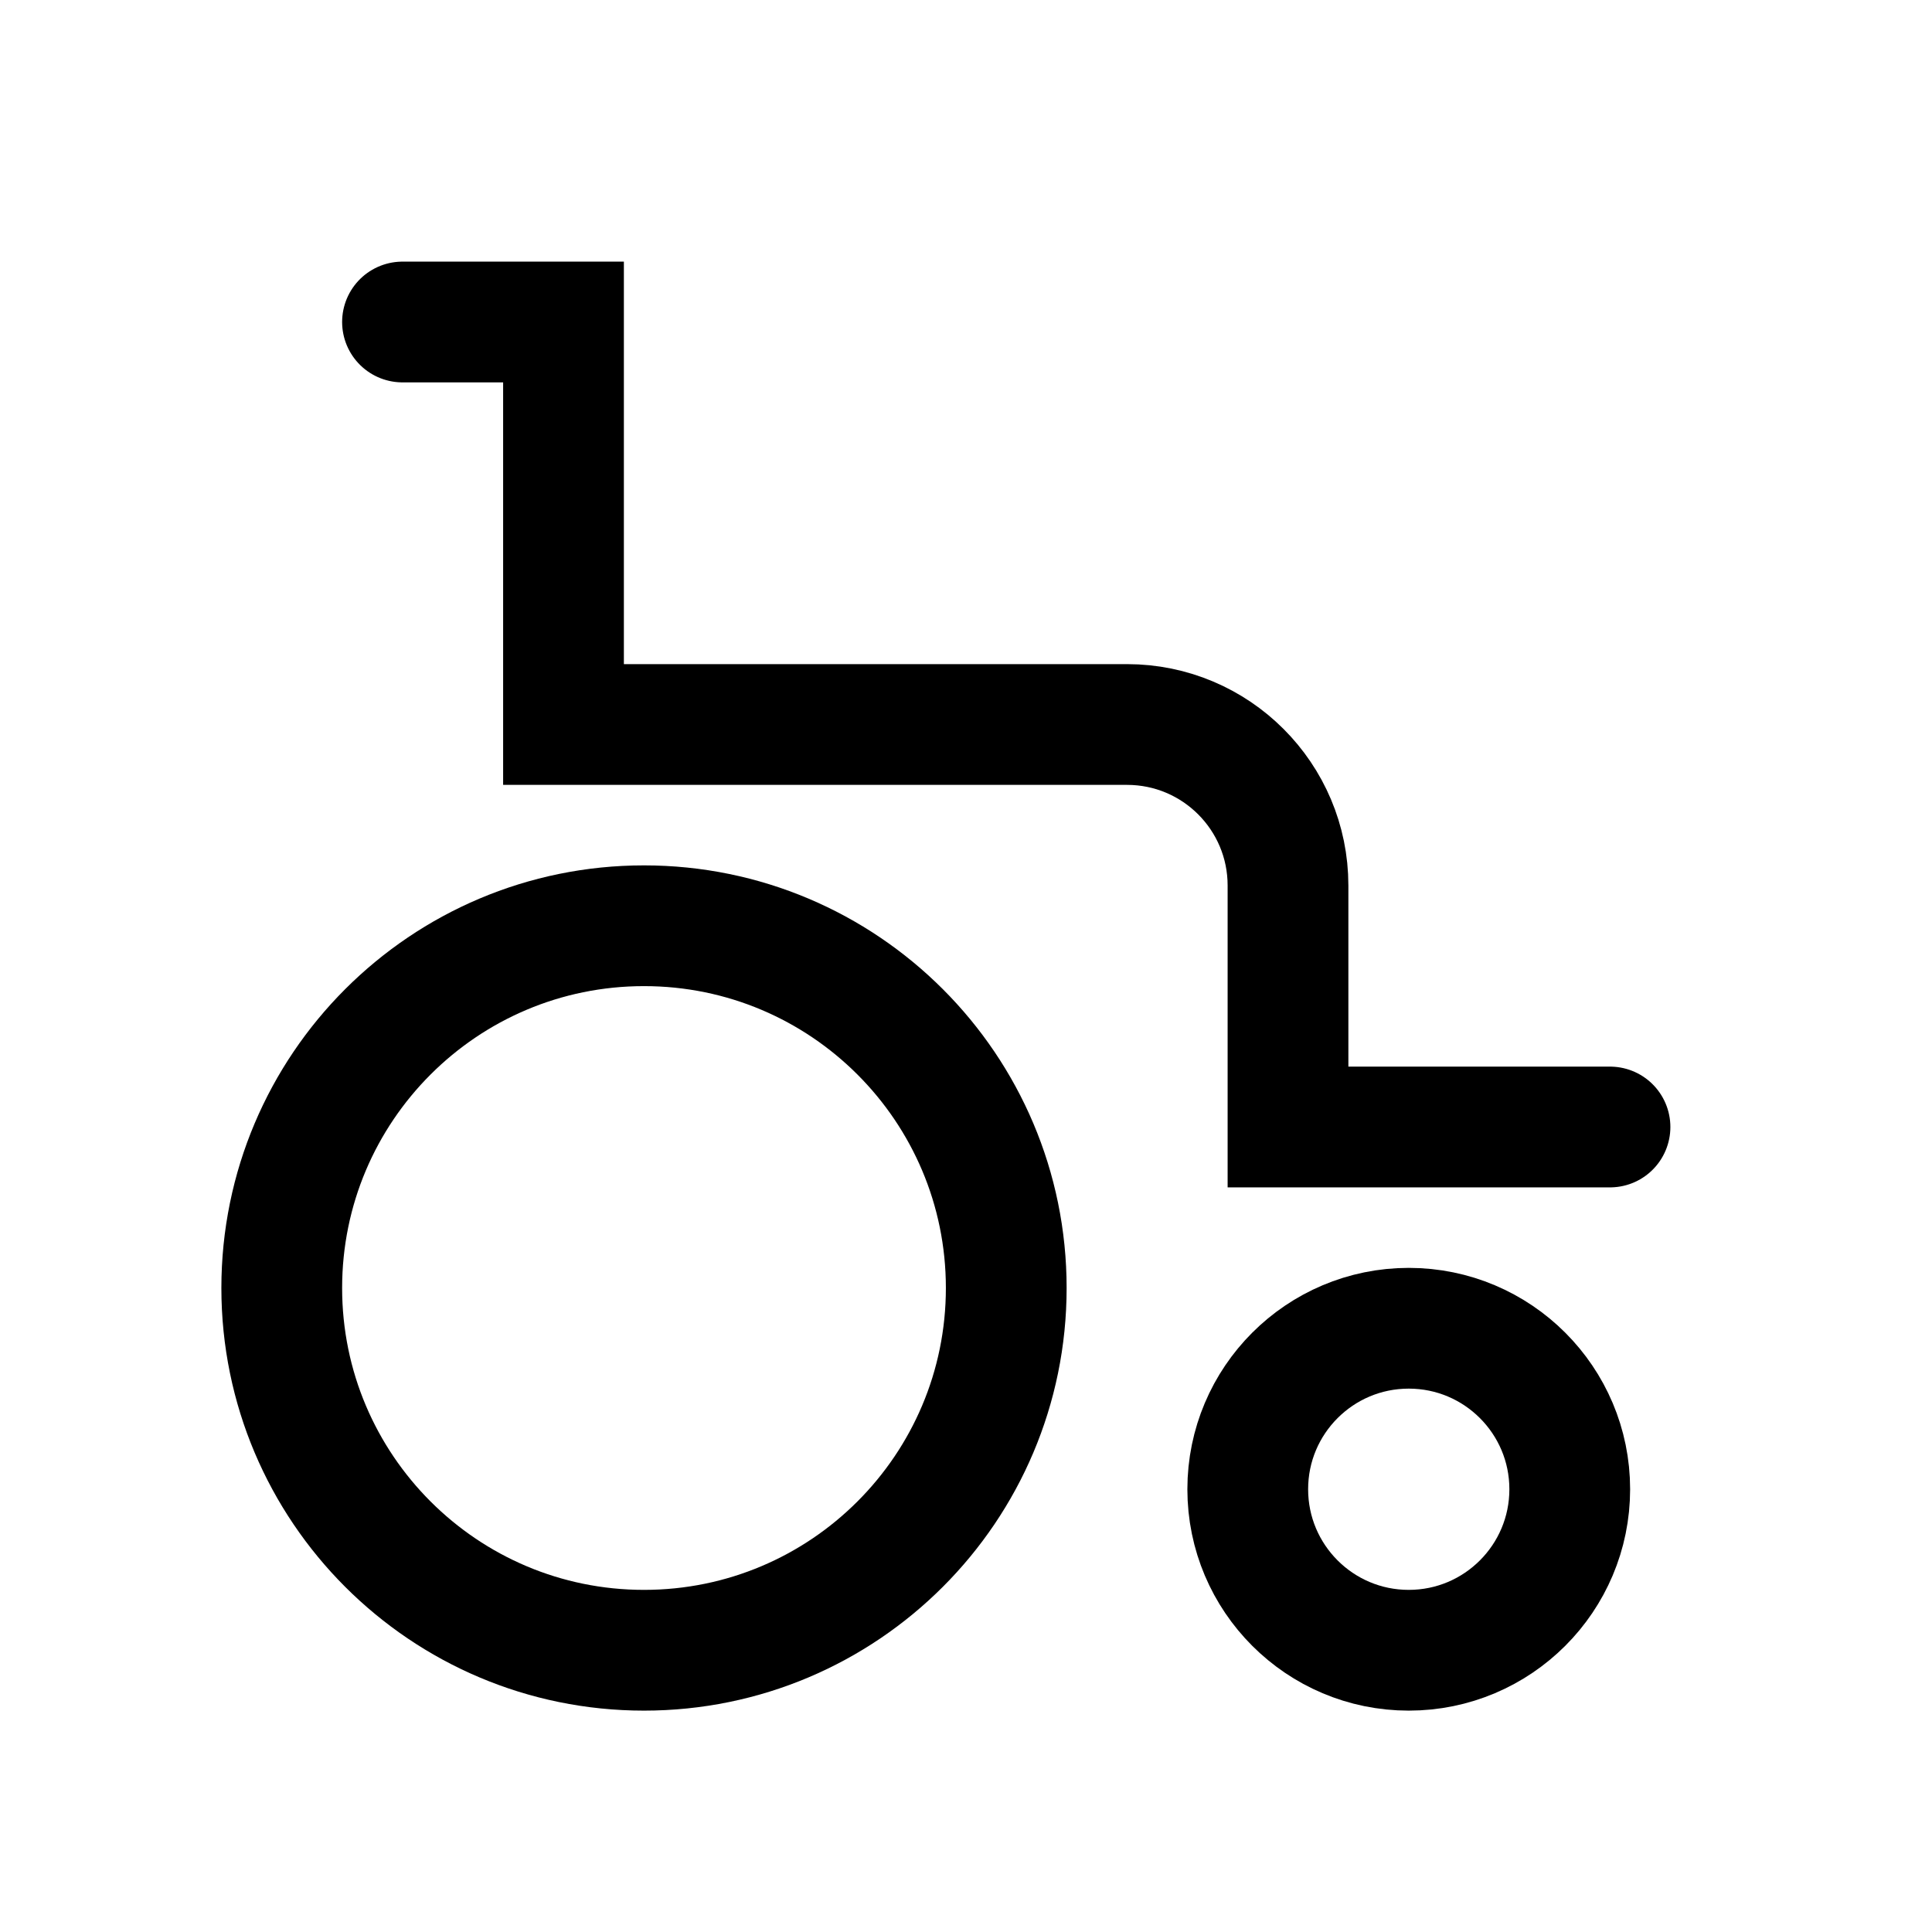
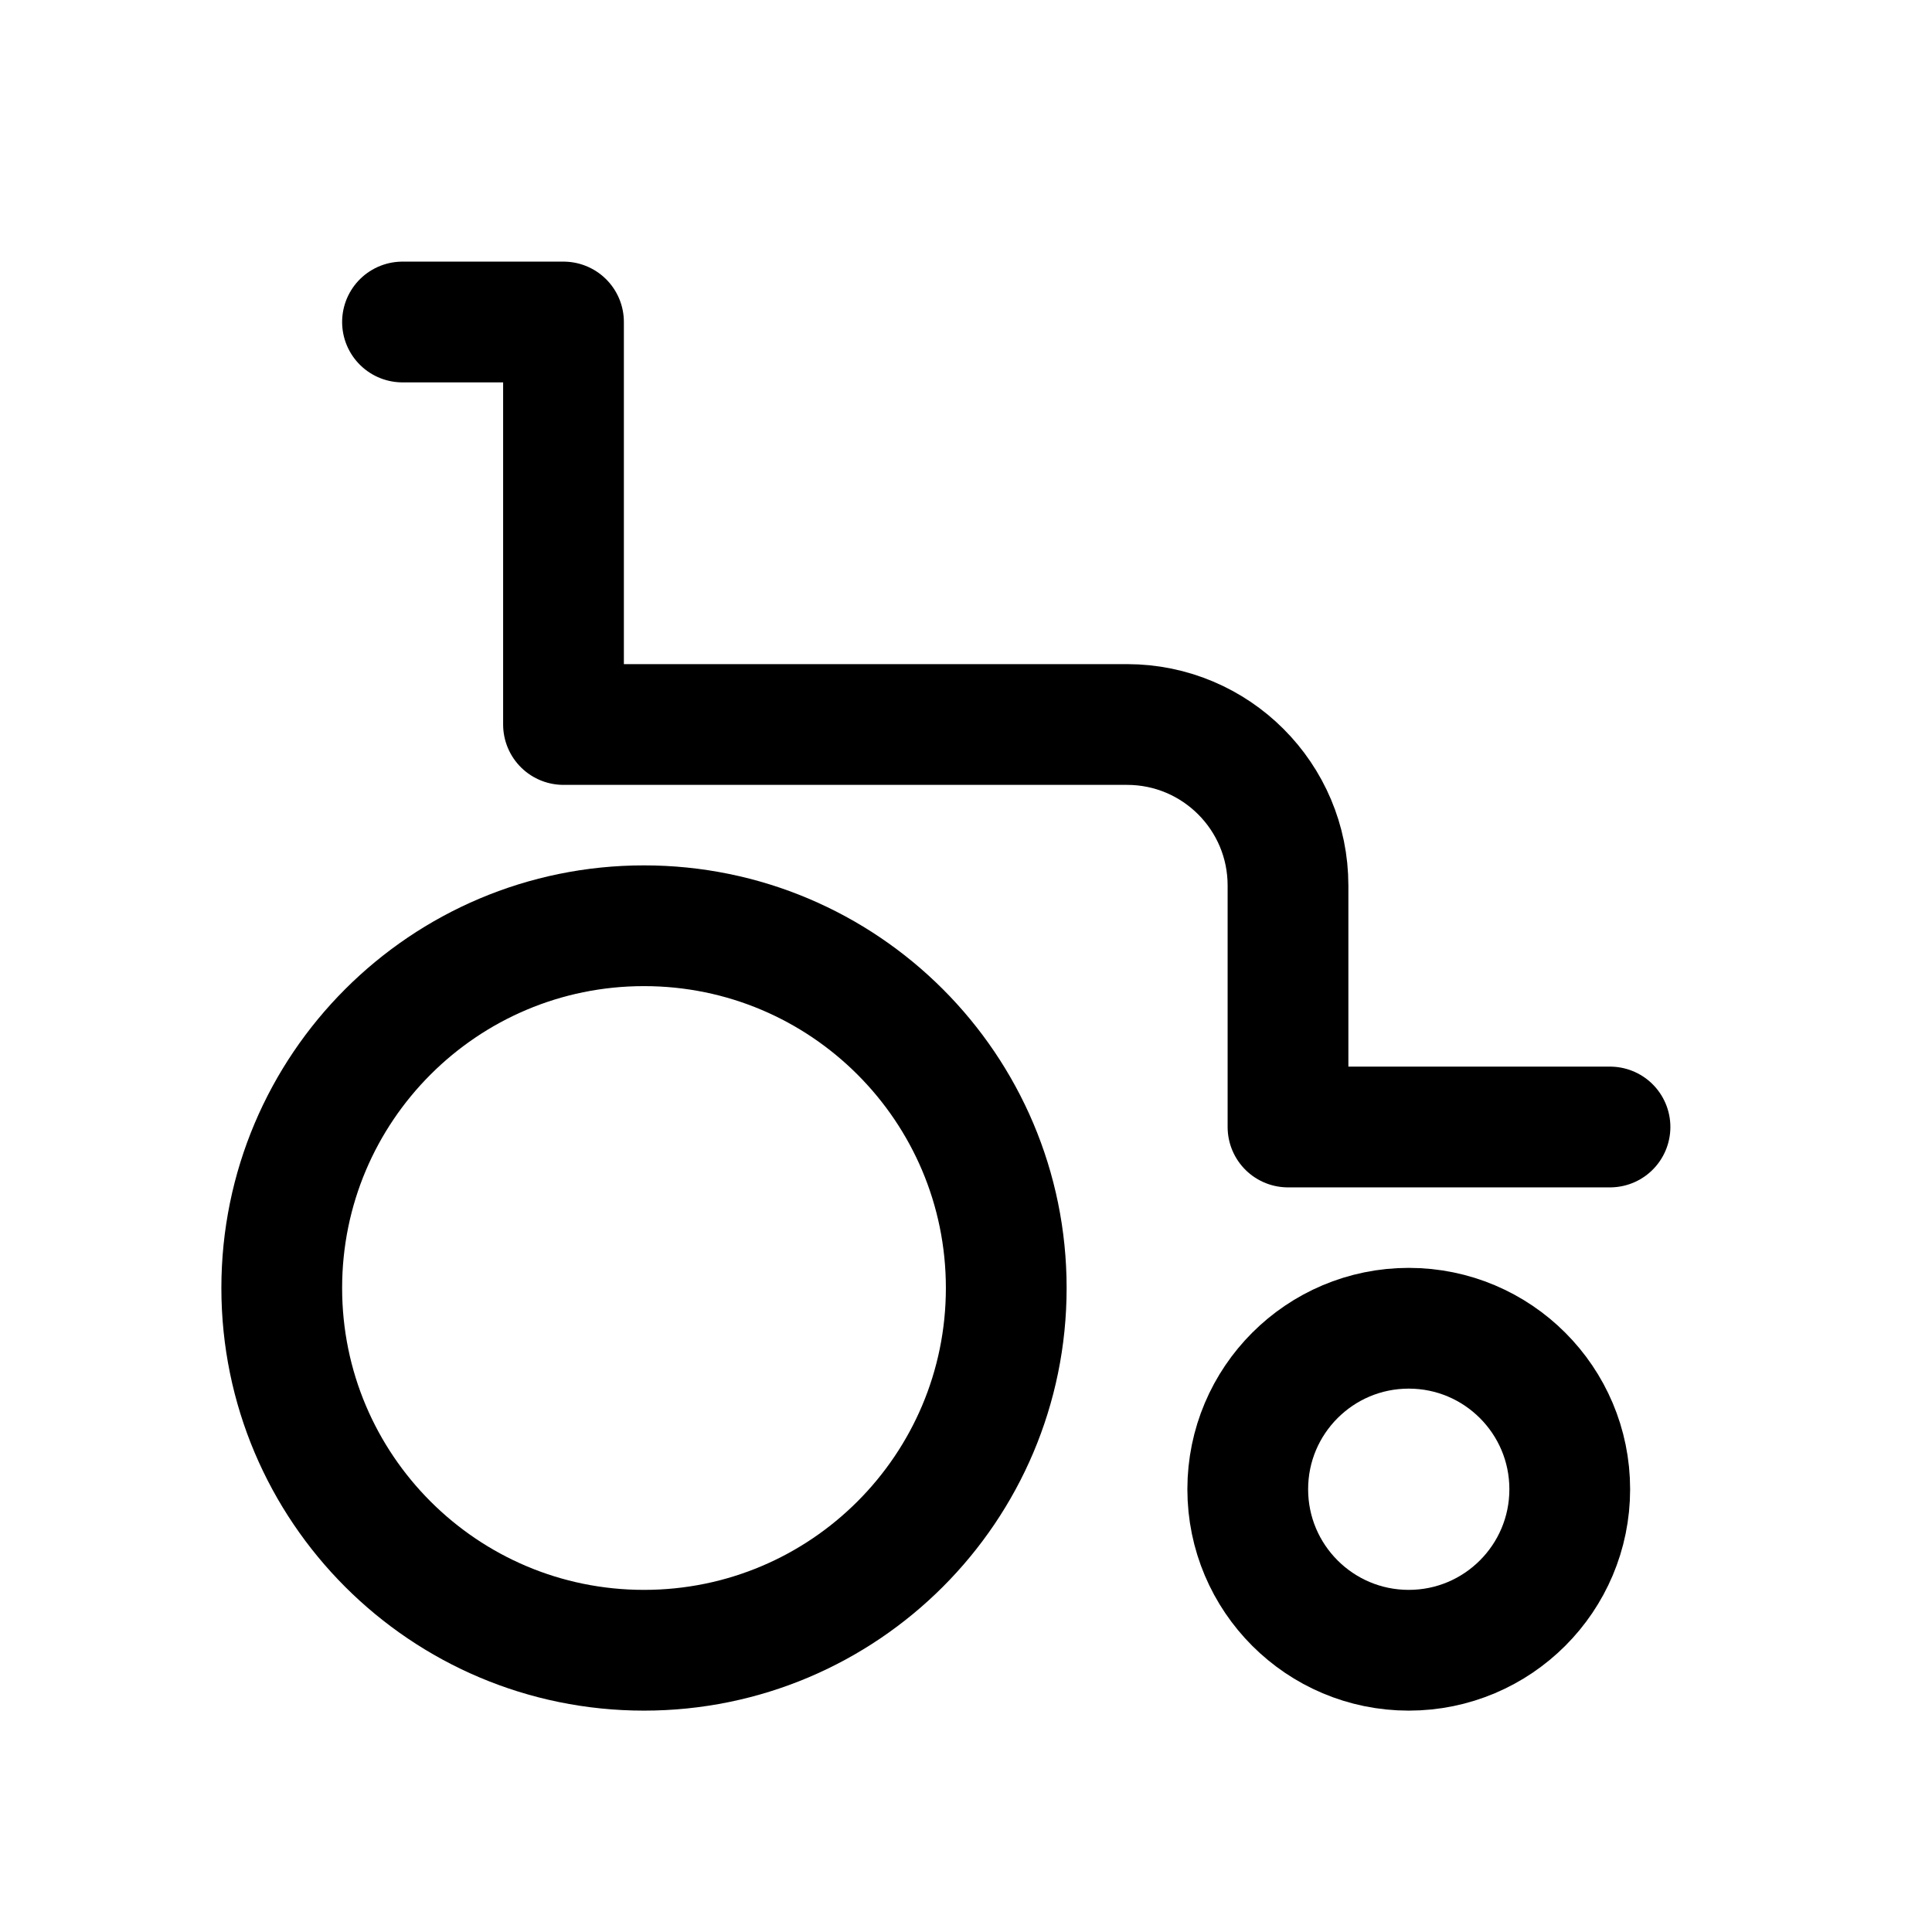
<svg xmlns="http://www.w3.org/2000/svg" width="24" height="24" fill="none" viewBox="0 0 24 24" aria-hidden="true" focusable="false">
-   <circle cx="8" cy="16" r="4.5" stroke="currentColor" stroke-linecap="round" stroke-linejoin="round" stroke-miterlimit="1.2" stroke-width="1.5" />
-   <path stroke="currentColor" stroke-linecap="round" stroke-width="1.5" d="M5 4h2v5h7a2 2 0 0 1 2 2v3h4" />
-   <circle cx="17.5" cy="18.5" r="2" stroke="currentColor" stroke-linecap="round" stroke-linejoin="round" stroke-miterlimit="1.2" stroke-width="1.5" />
+   <circle cx="8" cy="16" r="4.5" stroke="currentColor" stroke-linecap="round" stroke-linejoin="round" stroke-miterlimit="1.24" stroke-width="1.5" />
+   <path stroke="currentColor" stroke-linecap="round" stroke-linejoin="round" stroke-width="1.5" d="M5 4h2v5h7a2 2 0 0 1 2 2v3h4" />
+   <circle cx="17.5" cy="18.5" r="2" stroke="currentColor" stroke-linecap="round" stroke-linejoin="round" stroke-miterlimit="1.24" stroke-width="1.5" />
</svg>
